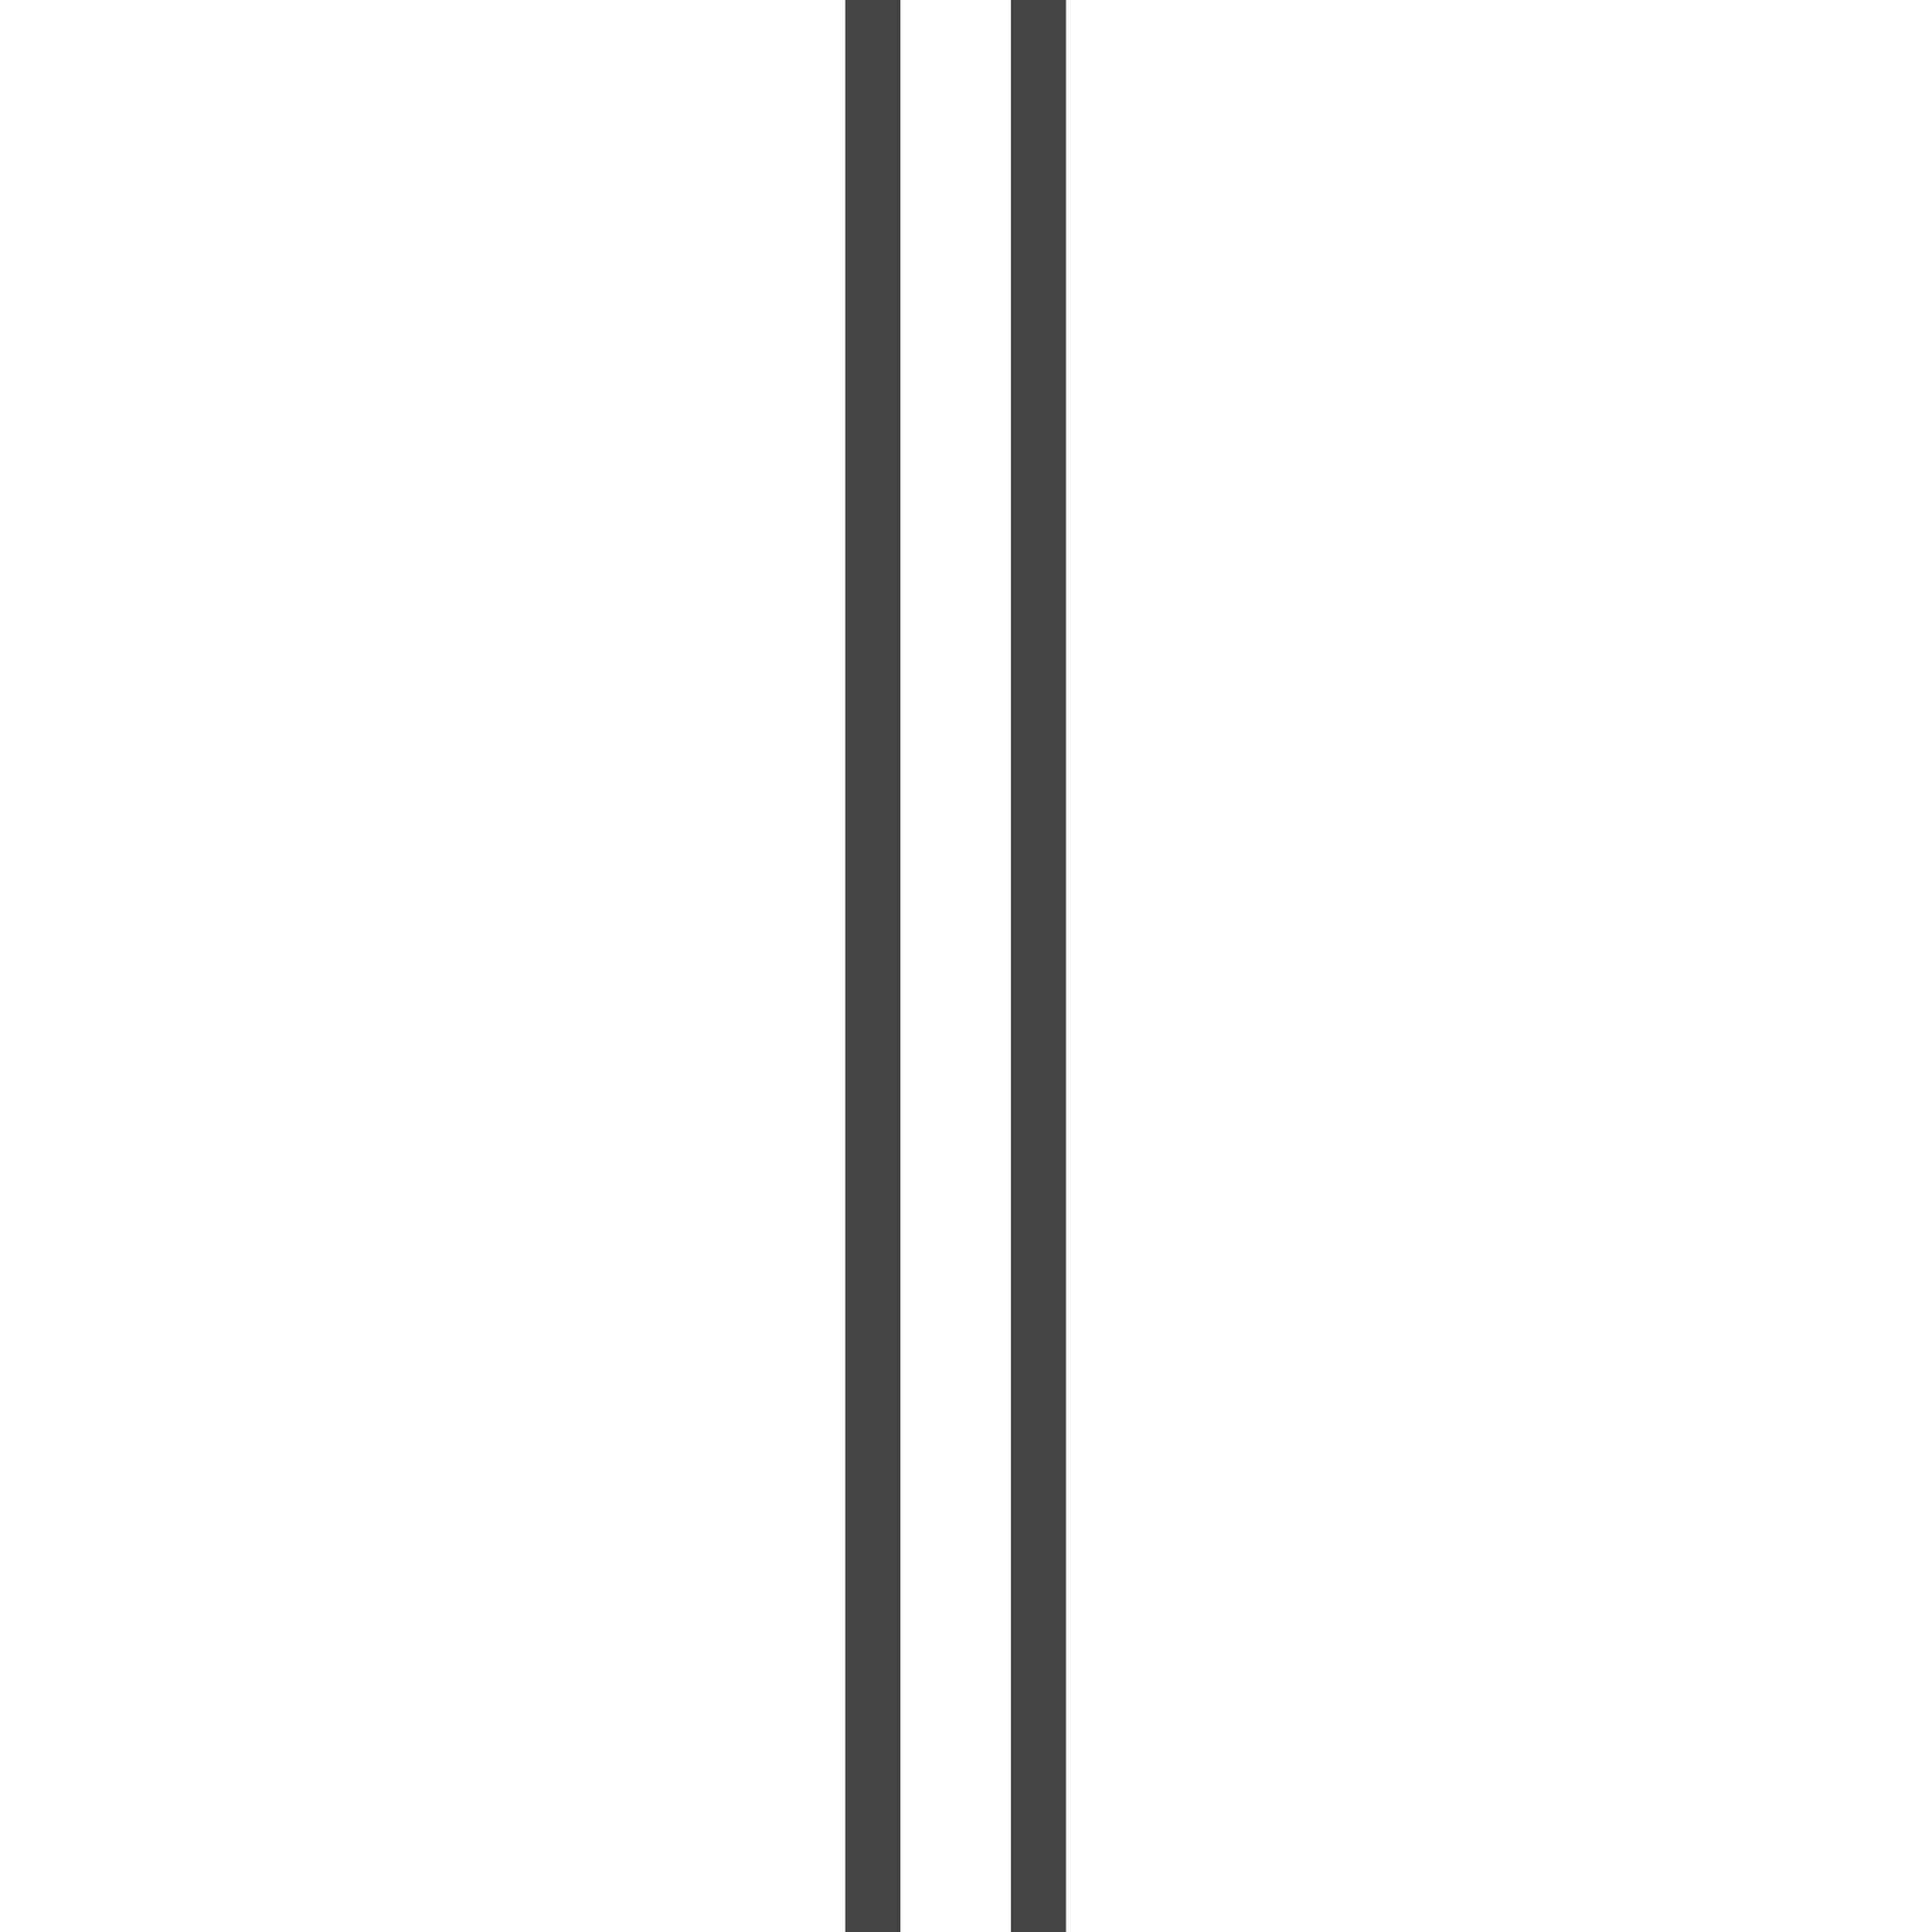
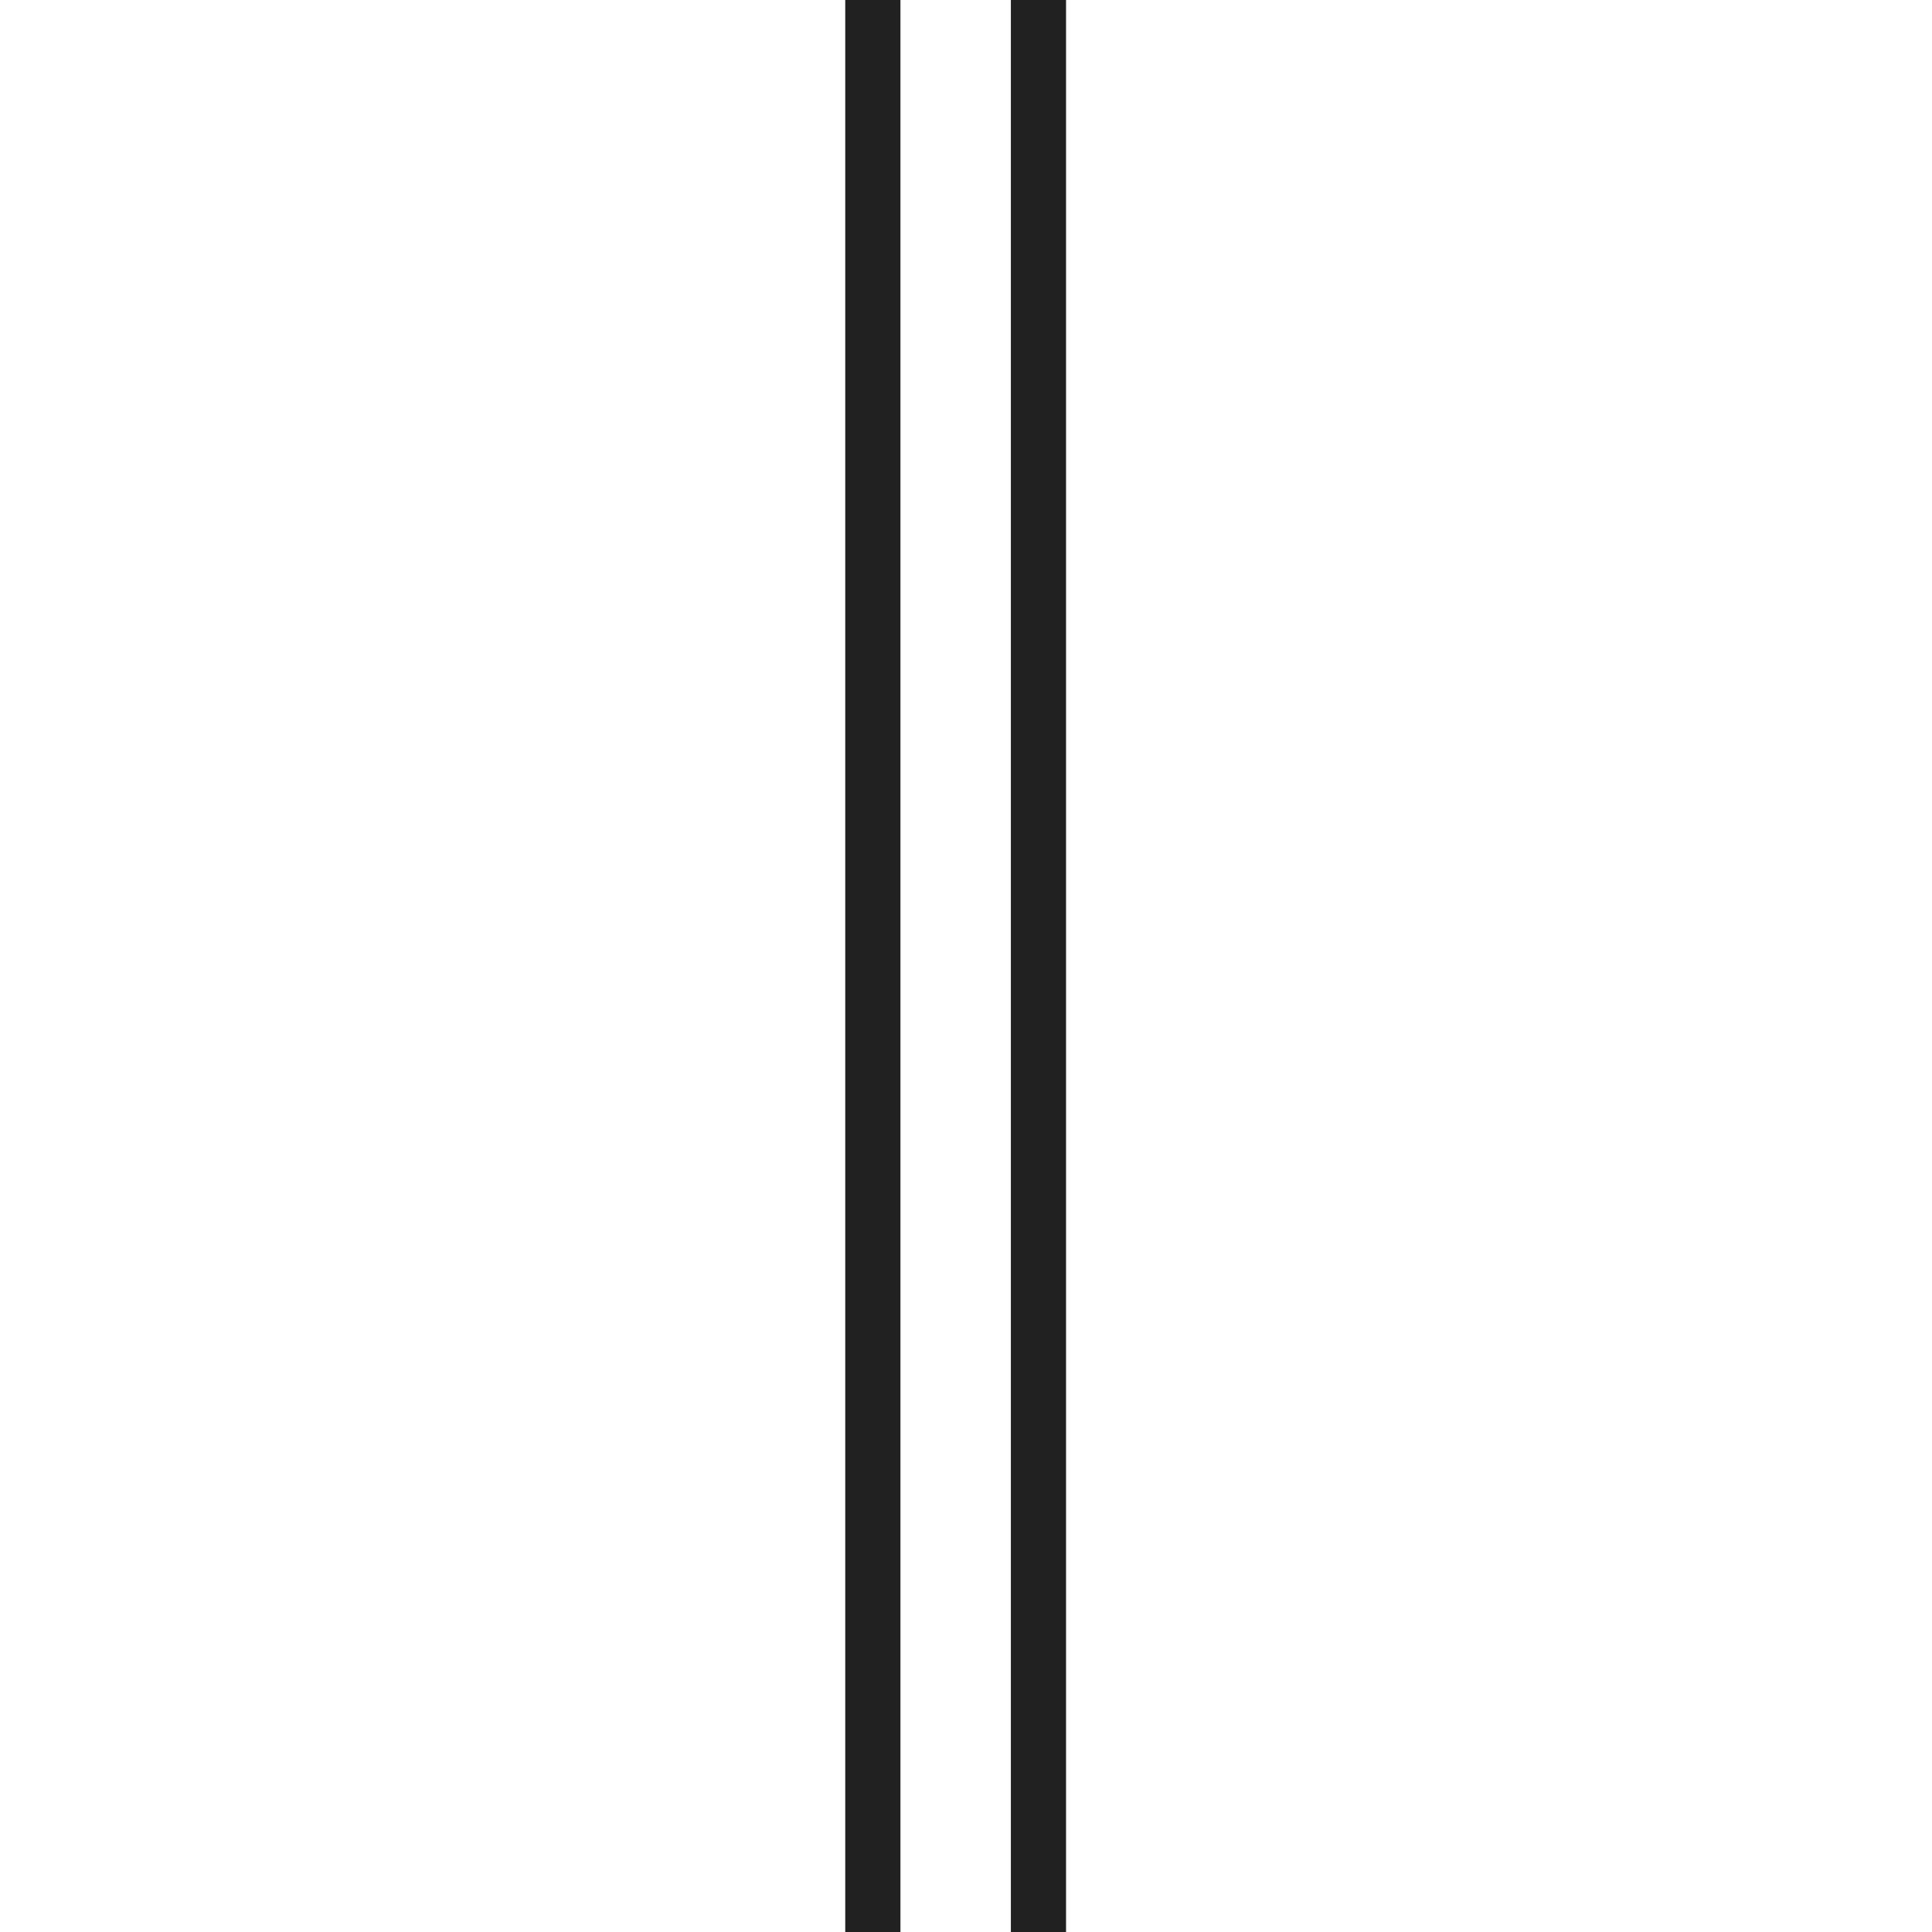
<svg xmlns="http://www.w3.org/2000/svg" width="32" height="32" viewBox="0 0 32 32">
-   <g class="nc-icon-wrapper" fill="#444444">
-     <g transform="translate(1313 805)">
-       <path d="M-1296.257-805v32h.914v-32h-.914z" />
-       <path d="M-1299-805v32h.914v-32h-.914z" />
+   <g fill="#212121" class="nc-icon-wrapper">
+     <g fill="#212121">
+       <path transform="scale(1,-1) translate(0,-32)" d="M 16.743 32 V 0 H 17.657 V 32 H 16.743 z M 14 32 V 0 H 14.914 V 32 H 14 z" />
    </g>
  </g>
</svg>
